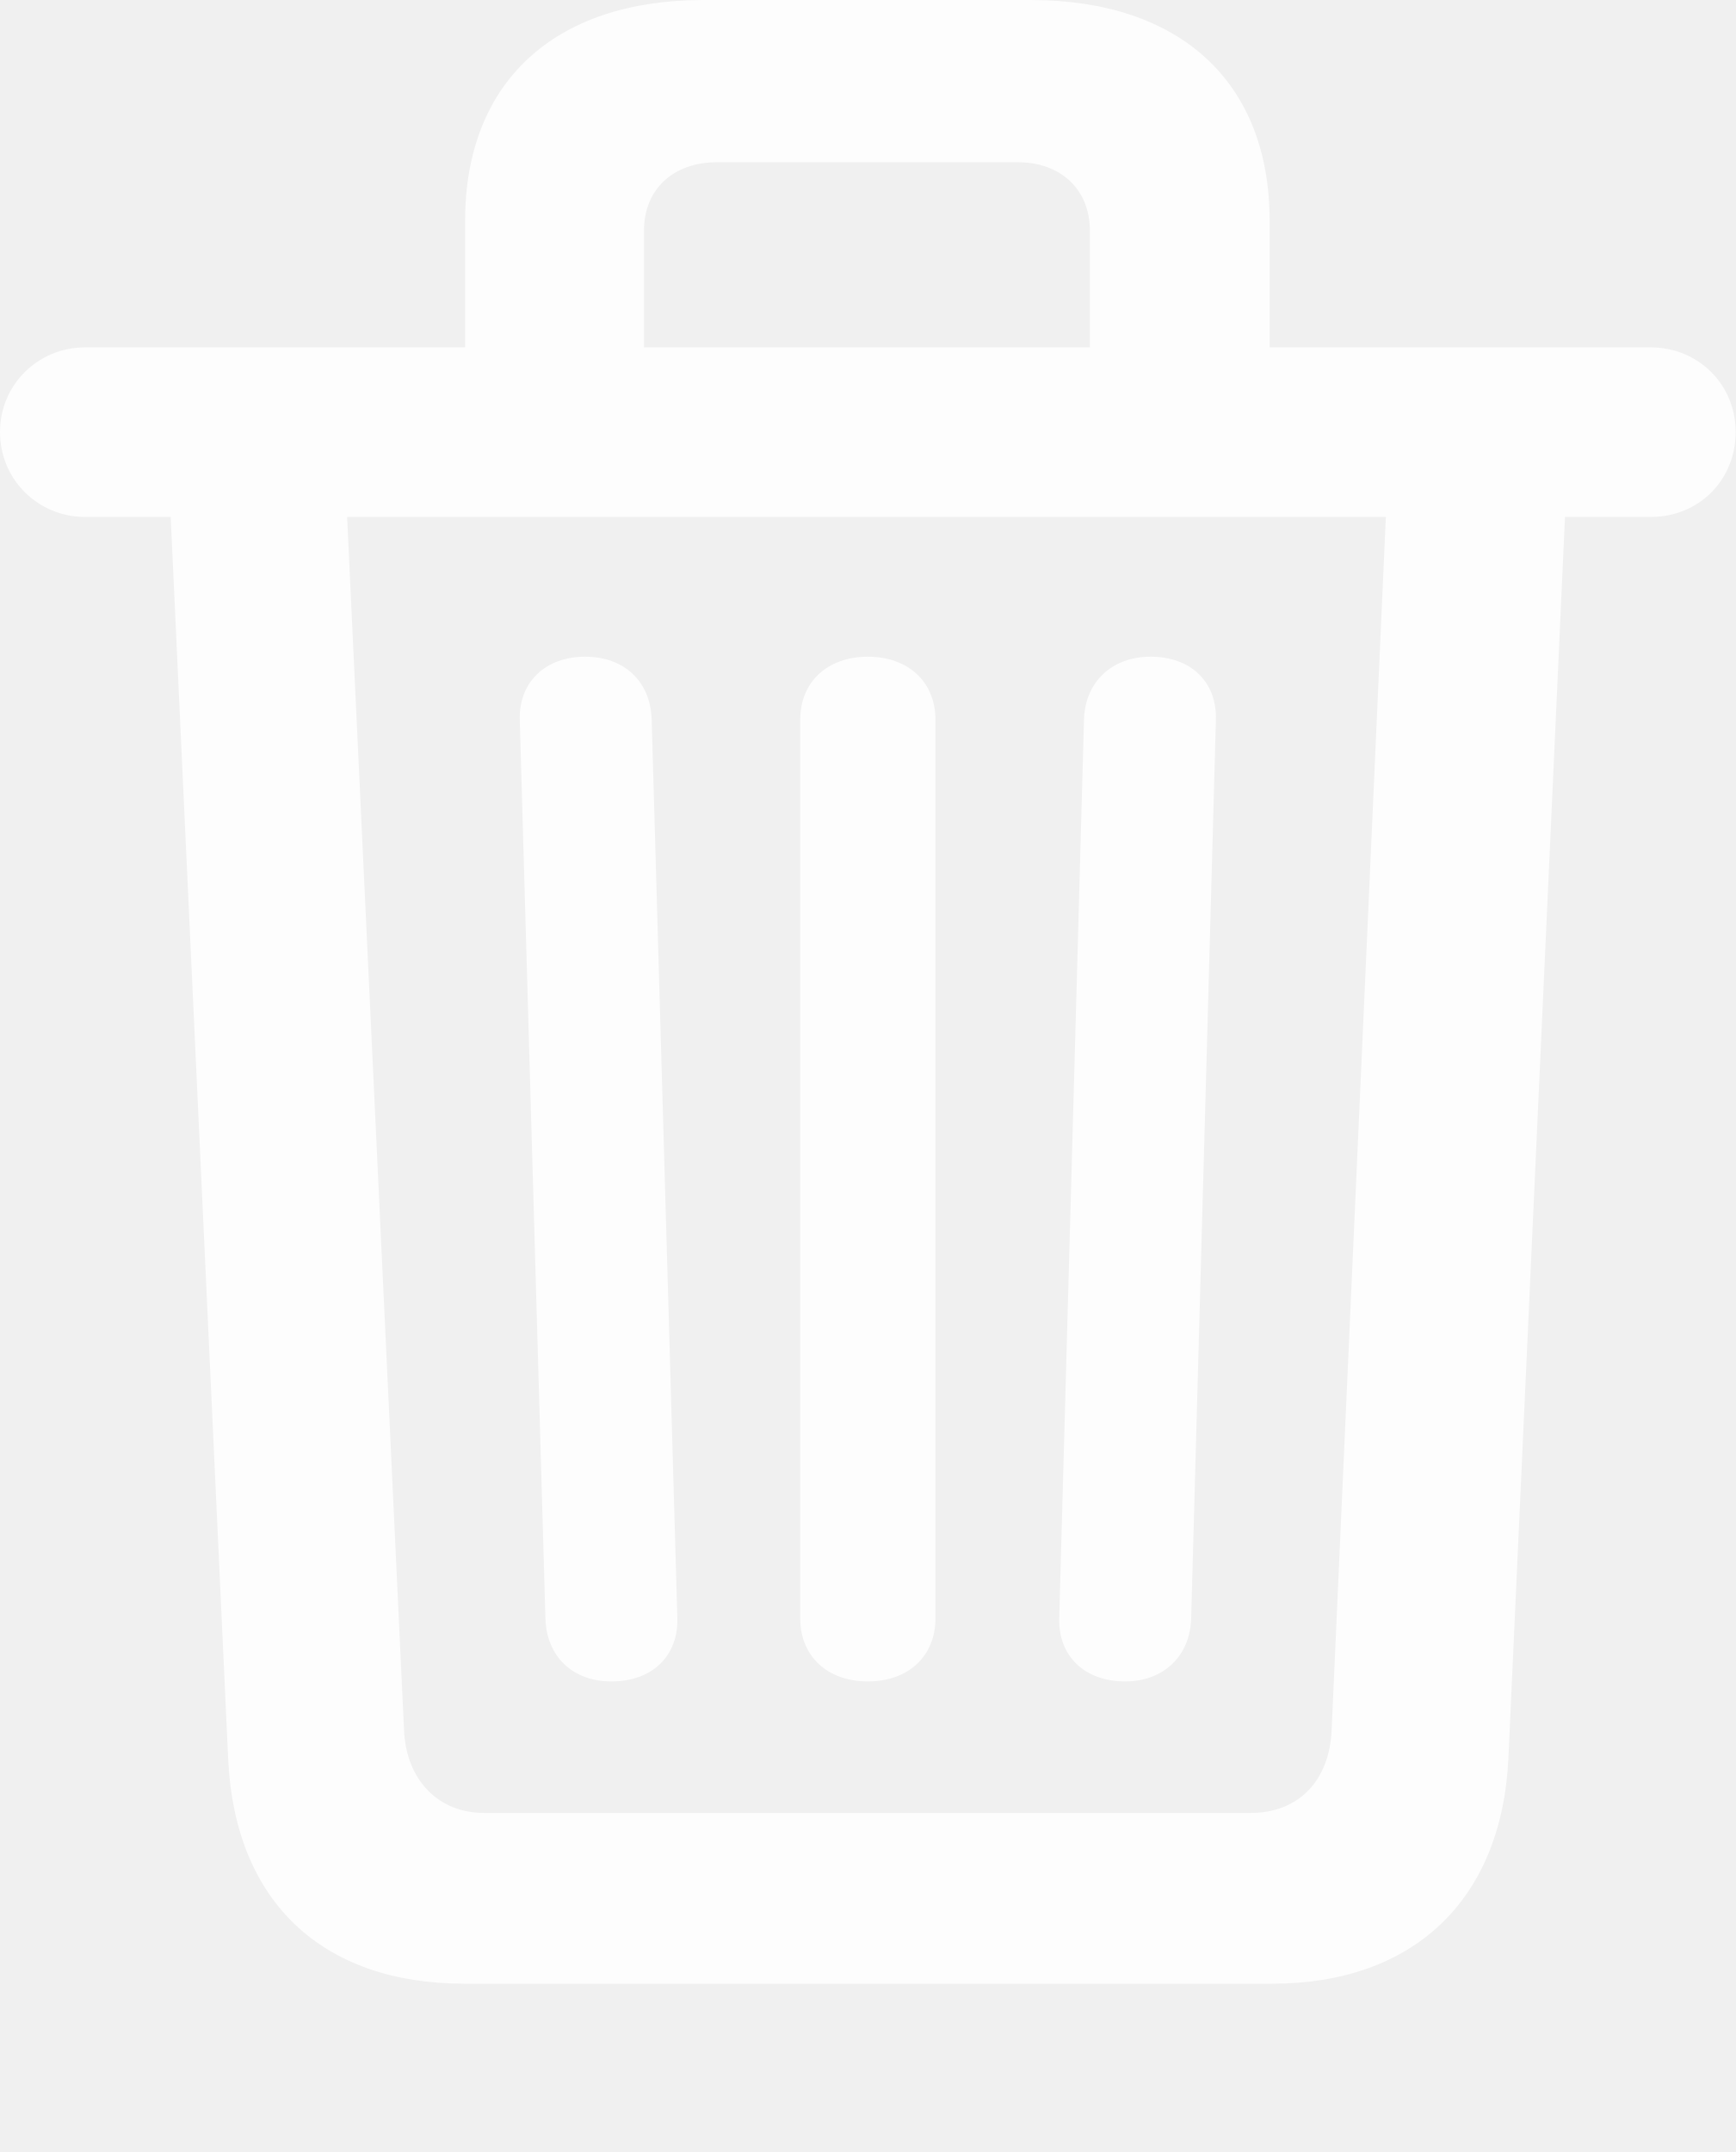
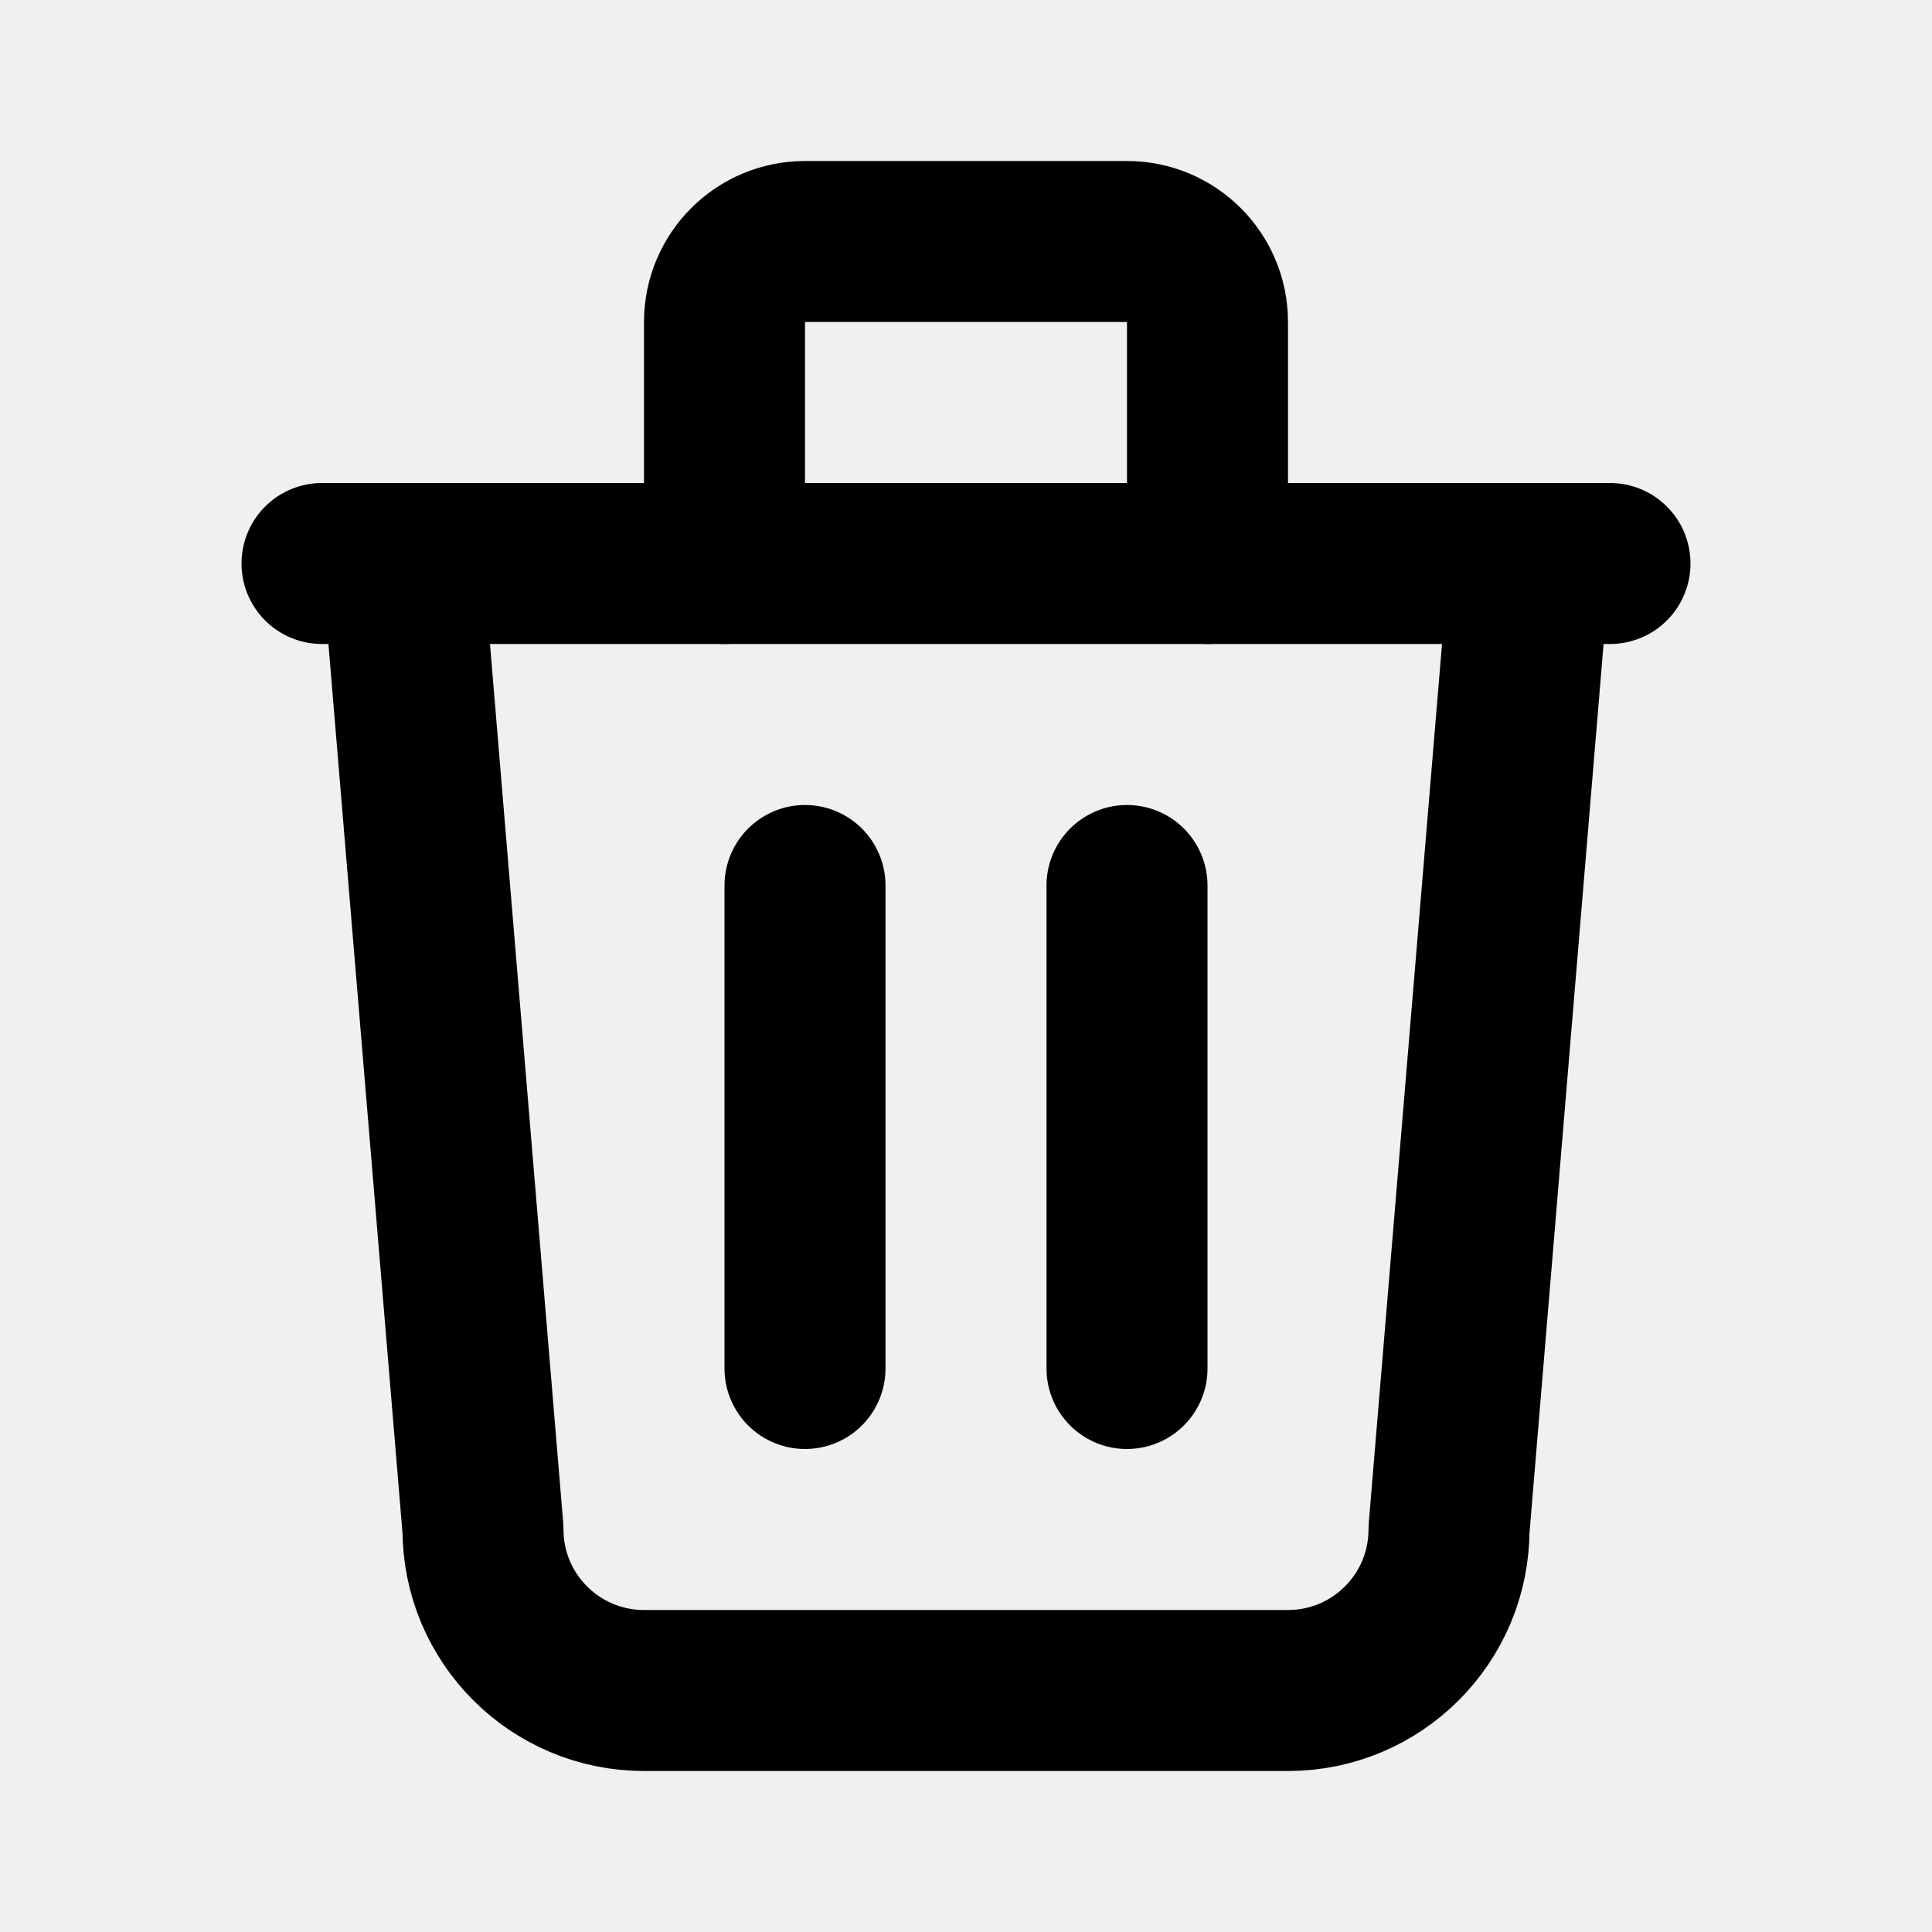
- <svg xmlns="http://www.w3.org/2000/svg" version="1.1" viewBox="0 0 97.255 120.567">
-   <g>
-     <rect height="120.567" opacity="0" width="97.255" x="0" y="0" />
-     <path d="M34.258 94.204C36.551 94.204 38.016 92.767 37.954 90.65L36.516 40.322C36.454 38.165 34.966 36.791 32.786 36.791C30.566 36.791 29.061 38.216 29.124 40.334L30.561 90.672C30.624 92.83 32.111 94.204 34.258 94.204ZM48.627 94.204C50.888 94.204 52.415 92.79 52.415 90.684L52.415 40.311C52.415 38.205 50.888 36.791 48.627 36.791C46.367 36.791 44.84 38.205 44.84 40.311L44.84 90.684C44.84 92.79 46.367 94.204 48.627 94.204ZM63.049 94.204C65.144 94.204 66.683 92.83 66.745 90.672L68.131 40.334C68.194 38.216 66.74 36.791 64.469 36.791C62.289 36.791 60.801 38.216 60.739 40.322L59.352 90.65C59.29 92.767 60.755 94.204 63.049 94.204ZM26.061 23.085L36.084 23.085L36.084 12.934C36.084 10.596 37.727 9.089 40.184 9.089L57.02 9.089C59.425 9.089 61.069 10.596 61.069 12.934L61.069 23.085L71.142 23.085L71.142 12.376C71.142 4.63 66.172 0 57.746 0L39.406 0C31.031 0 26.061 4.63 26.061 12.376ZM4.755 28.962L92.5 28.962C95.195 28.962 97.255 26.896 97.255 24.201C97.255 21.529 95.144 19.462 92.5 19.462L4.755 19.462C2.162 19.462 0 21.529 0 24.201C0 26.896 2.162 28.962 4.755 28.962ZM26.031 111.139L71.275 111.139C79.162 111.139 84.132 106.491 84.519 98.541L87.735 28.014L77.695 28.014L74.615 96.94C74.49 99.775 72.75 101.571 70.079 101.571L27.125 101.571C24.556 101.571 22.765 99.724 22.64 96.94L19.406 28.014L9.52 28.014L12.787 98.593C13.174 106.542 18.041 111.139 26.031 111.139Z" fill="white" fill-opacity="0.85" />
-   </g>
+ <svg xmlns="http://www.w3.org/2000/svg" width="24" height="24" viewBox="0 0 24 24" fill="none" stroke="currentColor" stroke-width="2" stroke-linecap="round" stroke-linejoin="round">
+   <path d="M4 7l16 0" />
+   <path d="M10 11l0 6" />
+   <path d="M14 11l0 6" />
+   <path d="M5 7l1 12a2 2 0 0 0 2 2h8a2 2 0 0 0 2 -2l1 -12" />
+   <path d="M9 7v-3a1 1 0 0 1 1 -1h4a1 1 0 0 1 1 1v3" />
</svg>
